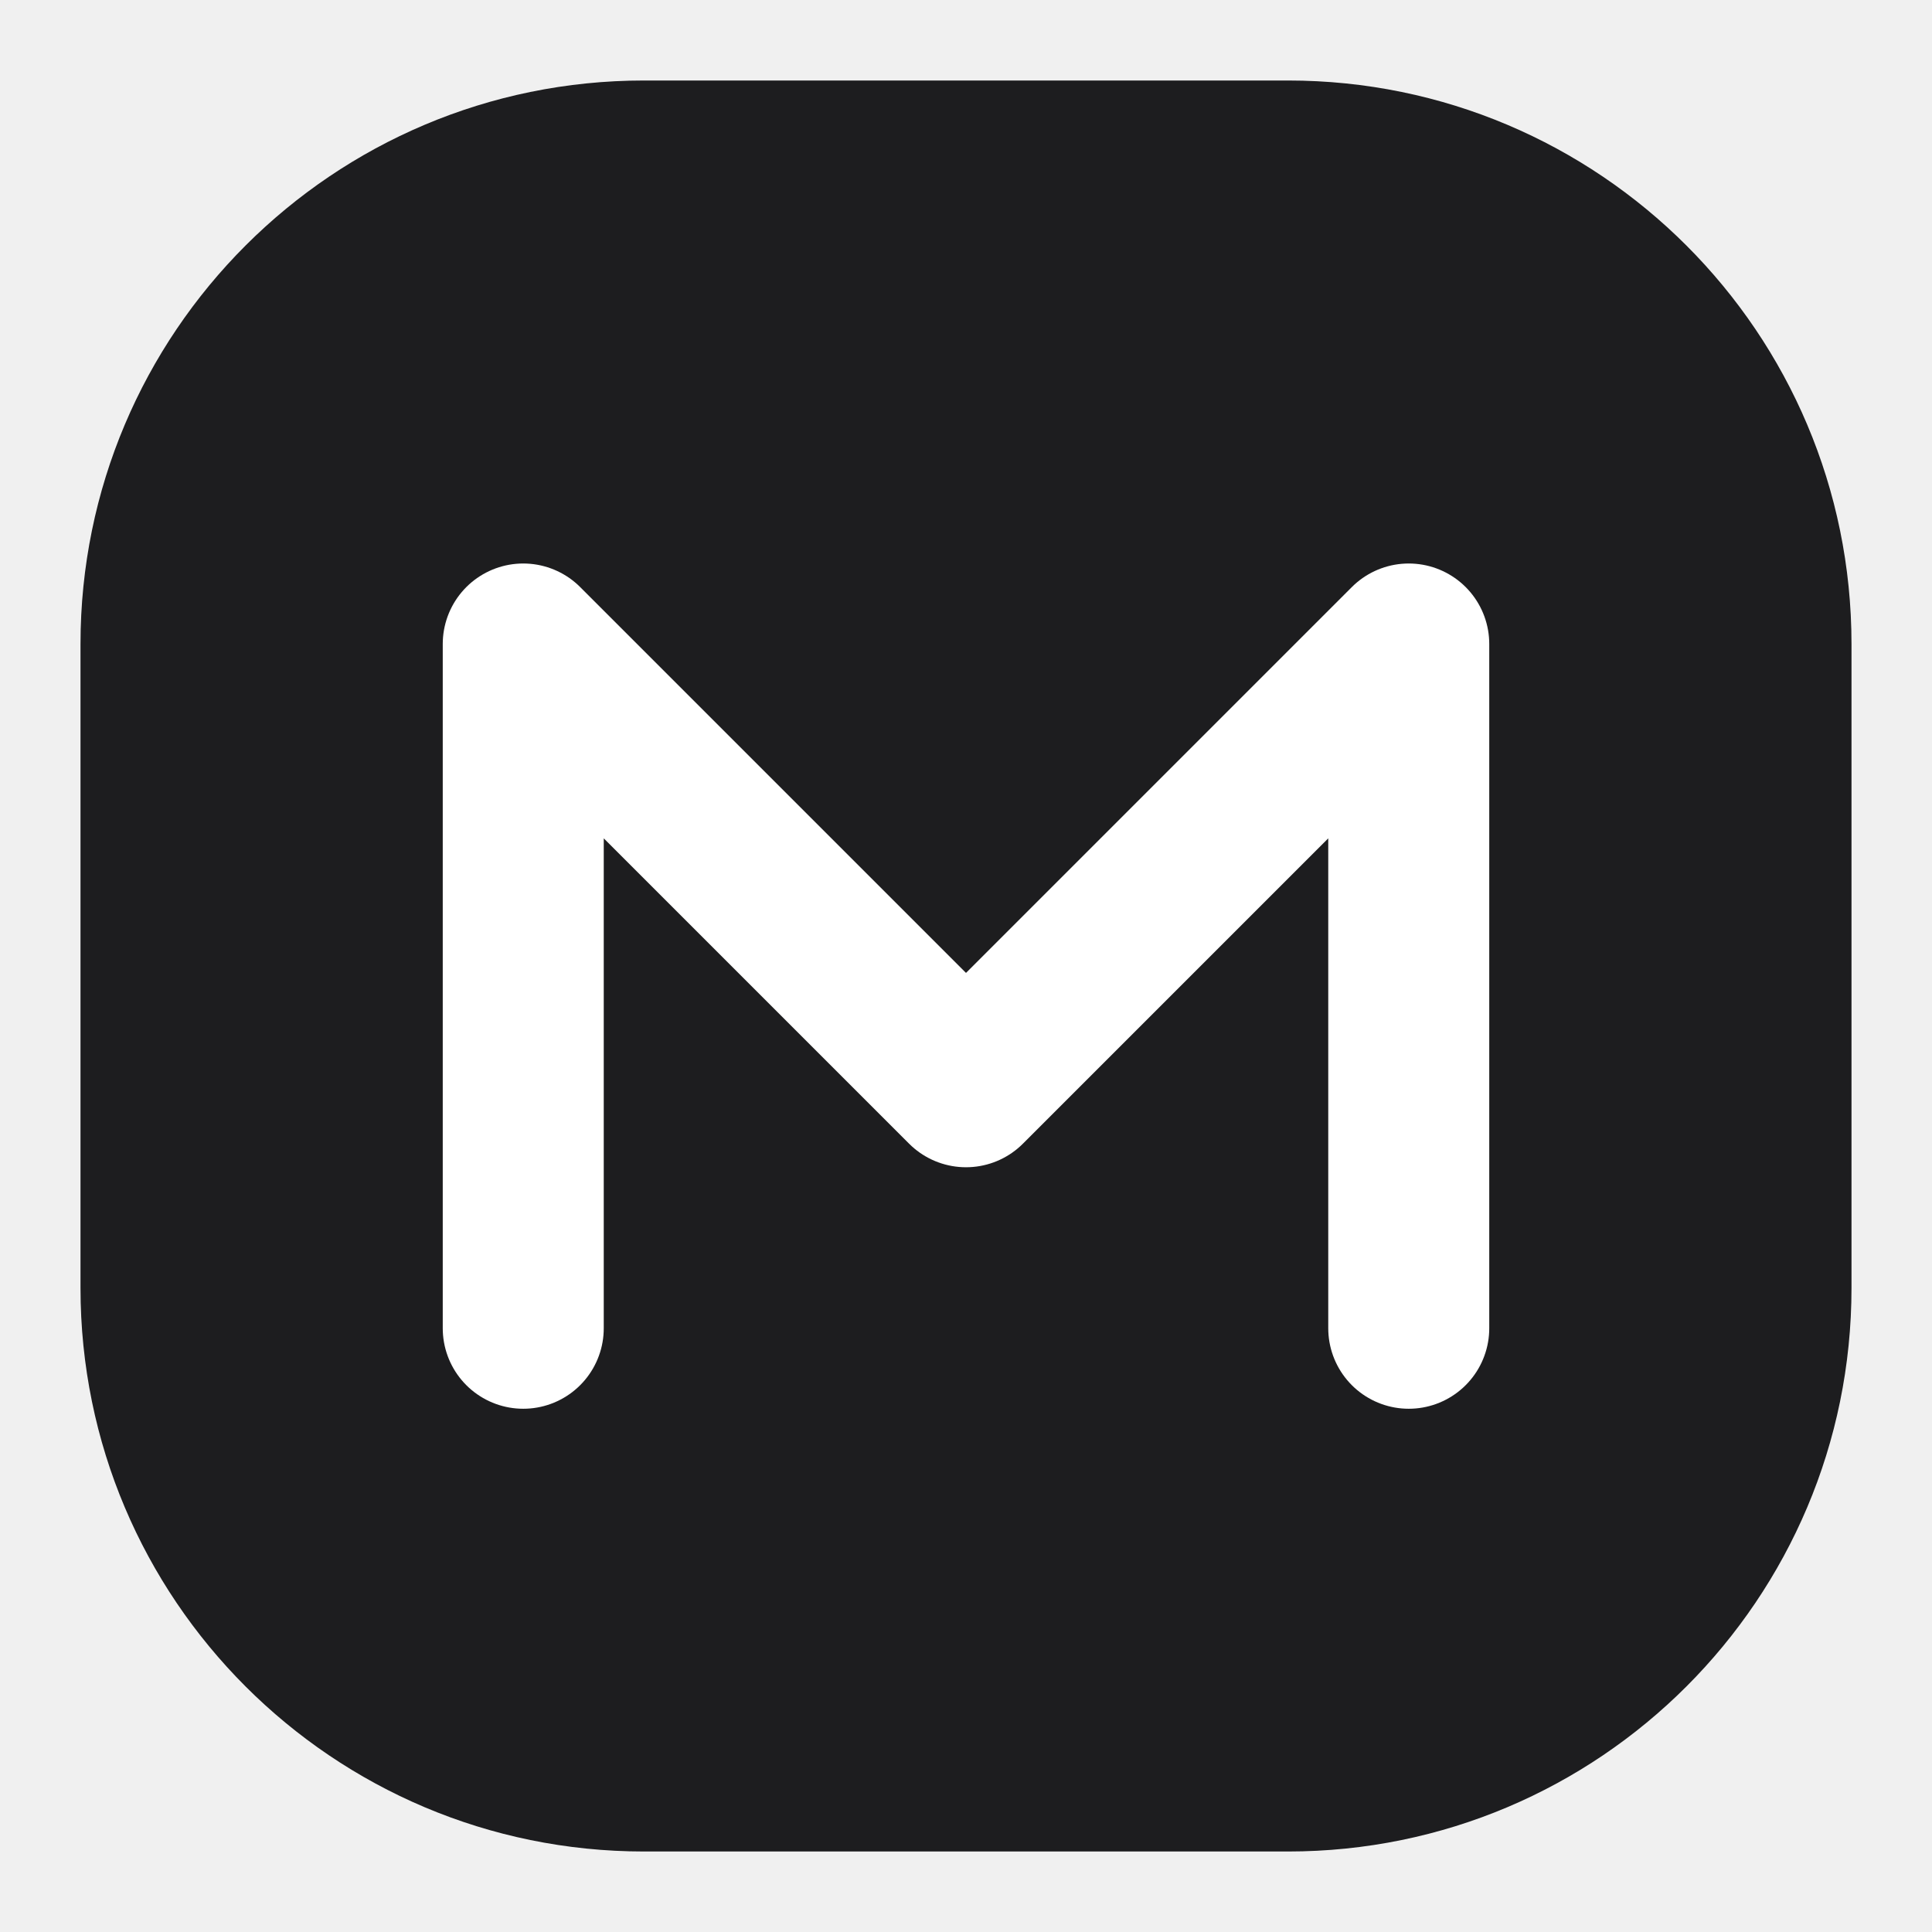
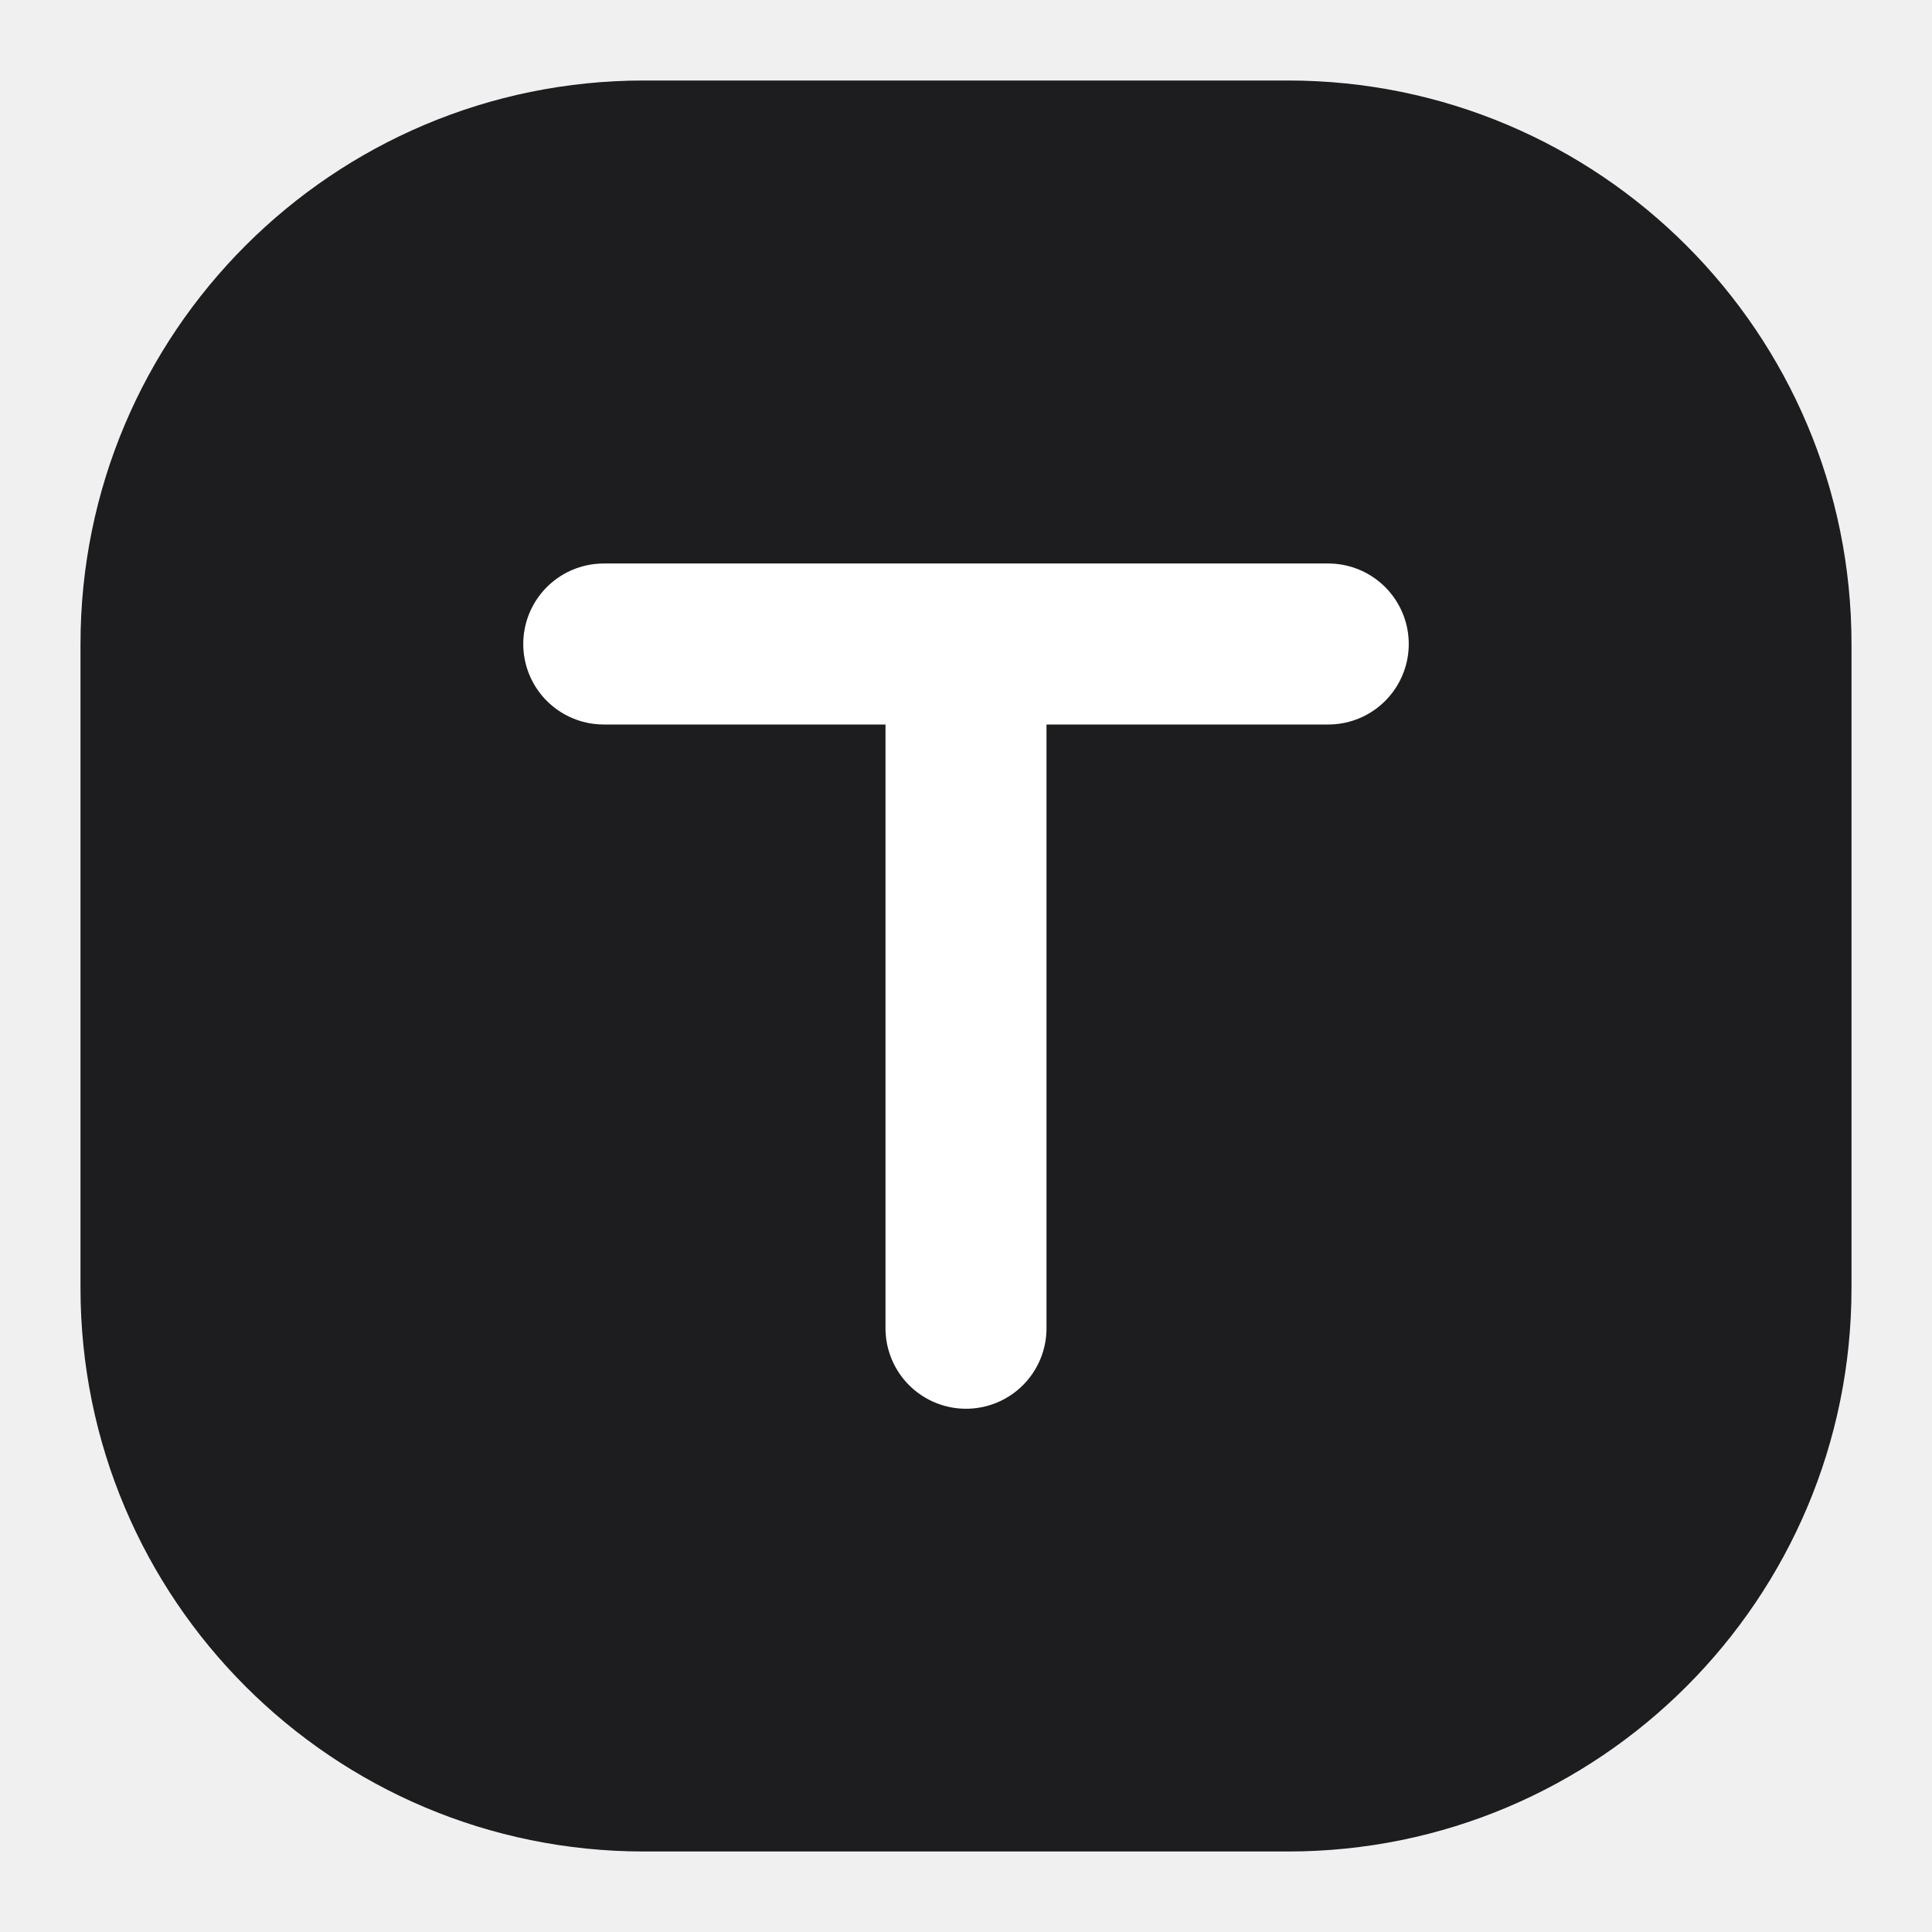
<svg xmlns="http://www.w3.org/2000/svg" viewBox="0 0 24 24">
  <rect x="1" y="1" width="22" height="22" rx="7" fill="#1d1d1f" />
-   <path d="M6.5 16.5V8l5.5 5.5L17.5 8v8.5" fill="none" stroke="#fff" stroke-width="2" stroke-linecap="round" stroke-linejoin="round" />
+   <path d="M7.5 8h9M12 8v8.5" fill="none" stroke="#fff" stroke-width="2" stroke-linecap="round" stroke-linejoin="round" />
</svg>
